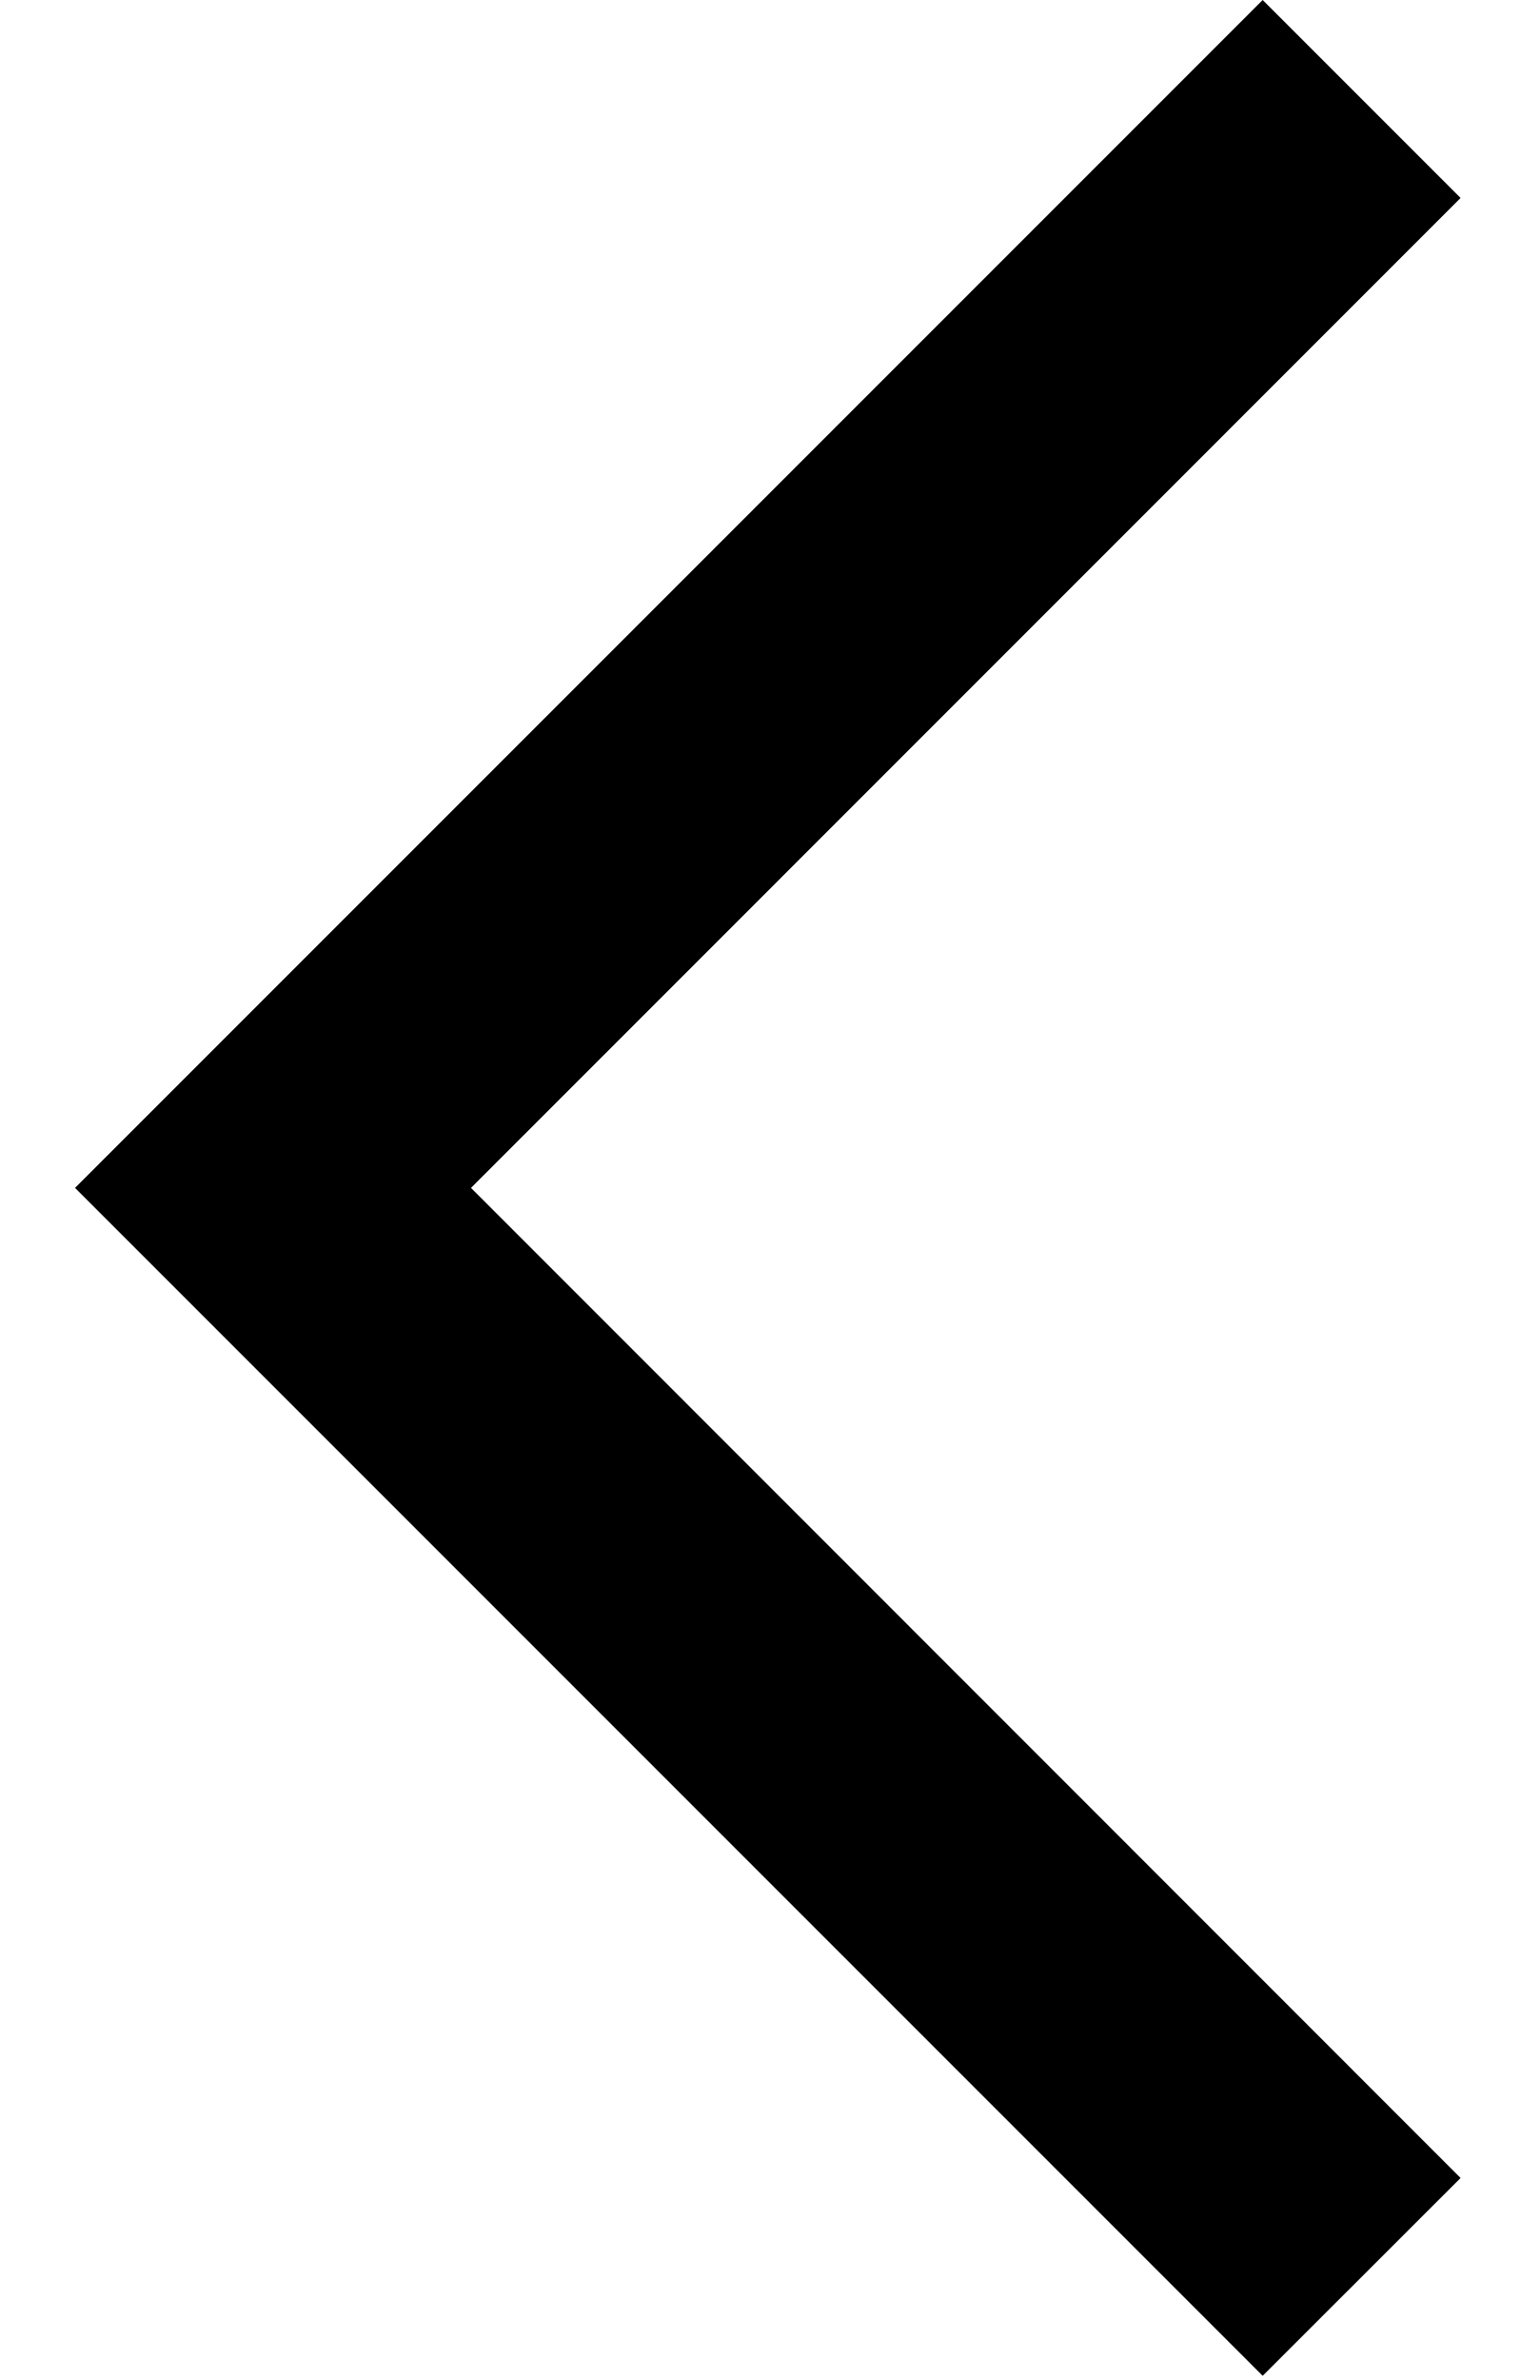
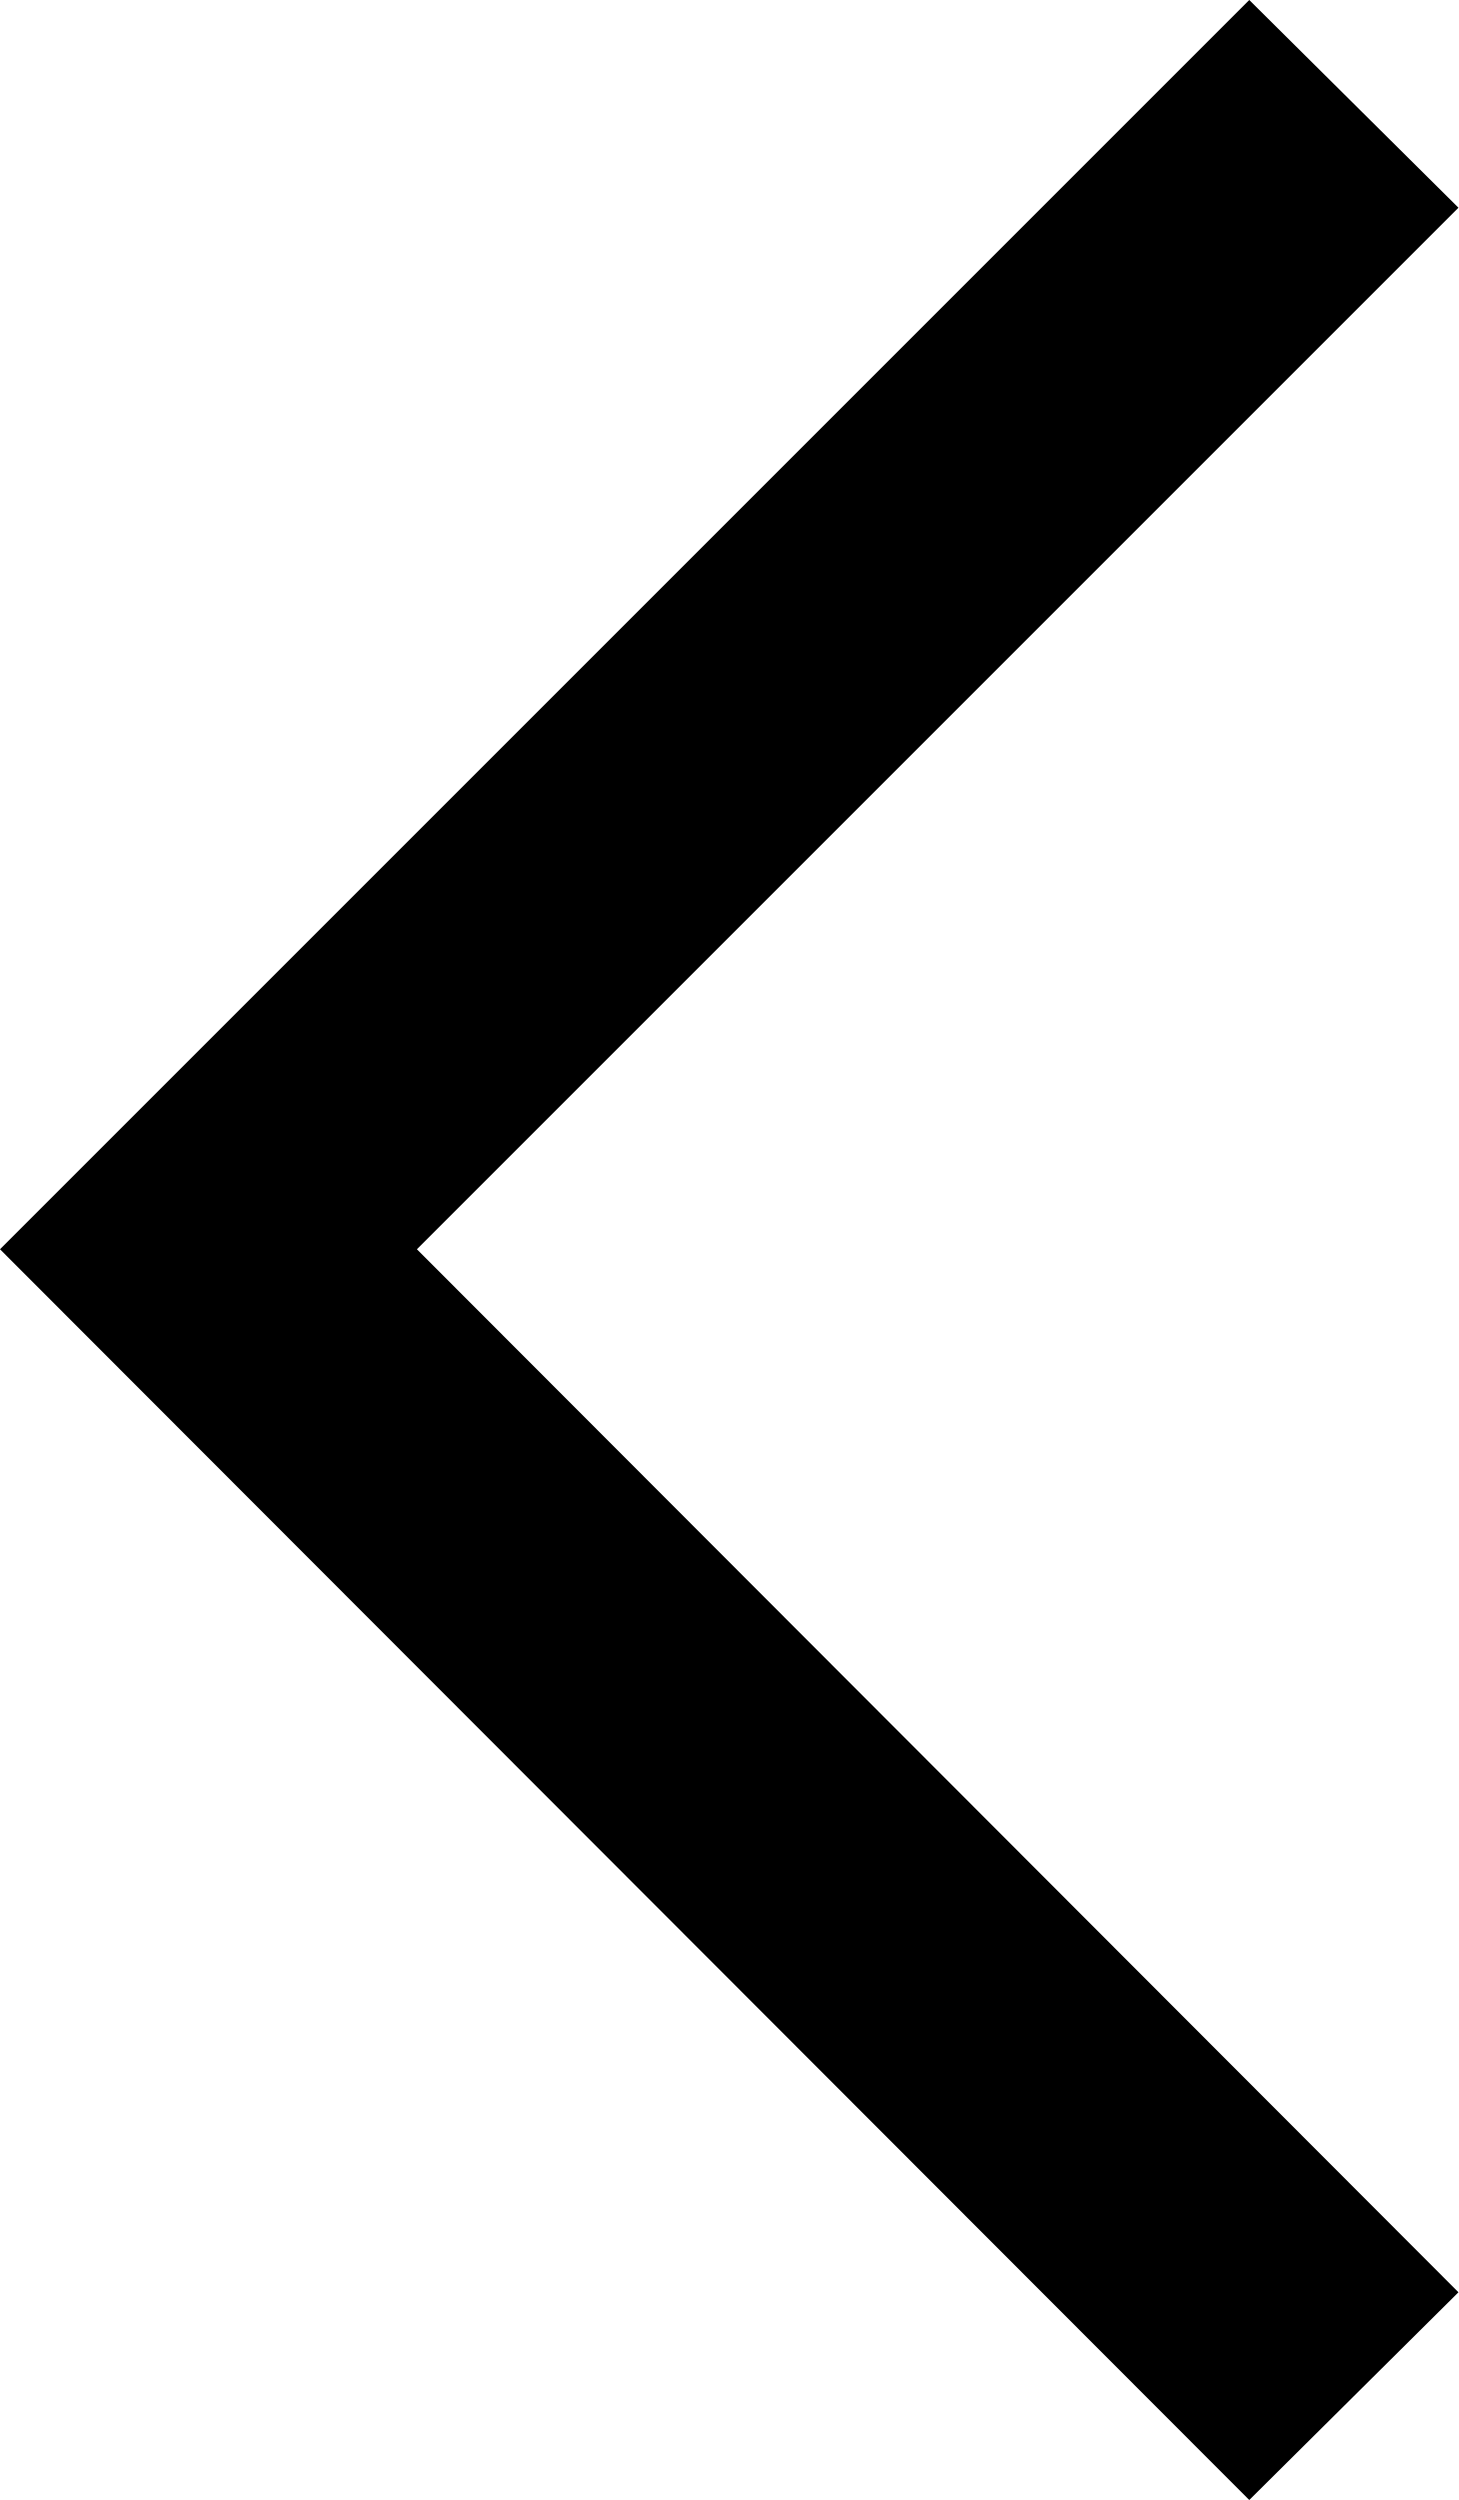
- <svg xmlns="http://www.w3.org/2000/svg" width="11px" height="17px" viewBox="0 0 11 17" version="1.1">
-   <g id="Icons" stroke="none" stroke-width="1" fill="none" fill-rule="evenodd">
-     <g id="Artboard" transform="translate(-152, -100)" fill="#000000">
-       <polygon id="Fill-1" points="161.021 100 153.95 107.071 152.536 108.485 161.021 116.97 162.435 115.557 155.365 108.485 162.435 101.414" />
-     </g>
-   </g>
+ <svg xmlns="http://www.w3.org/2000/svg" width="9.9" height="16.97" viewBox="0 0 9.9 16.97">
+   <polygon points="8.48 0 1.41 7.07 0 8.48 8.48 16.97 9.9 15.56 2.83 8.48 9.9 1.41 8.48 0" fill-rule="evenodd" />
</svg>
